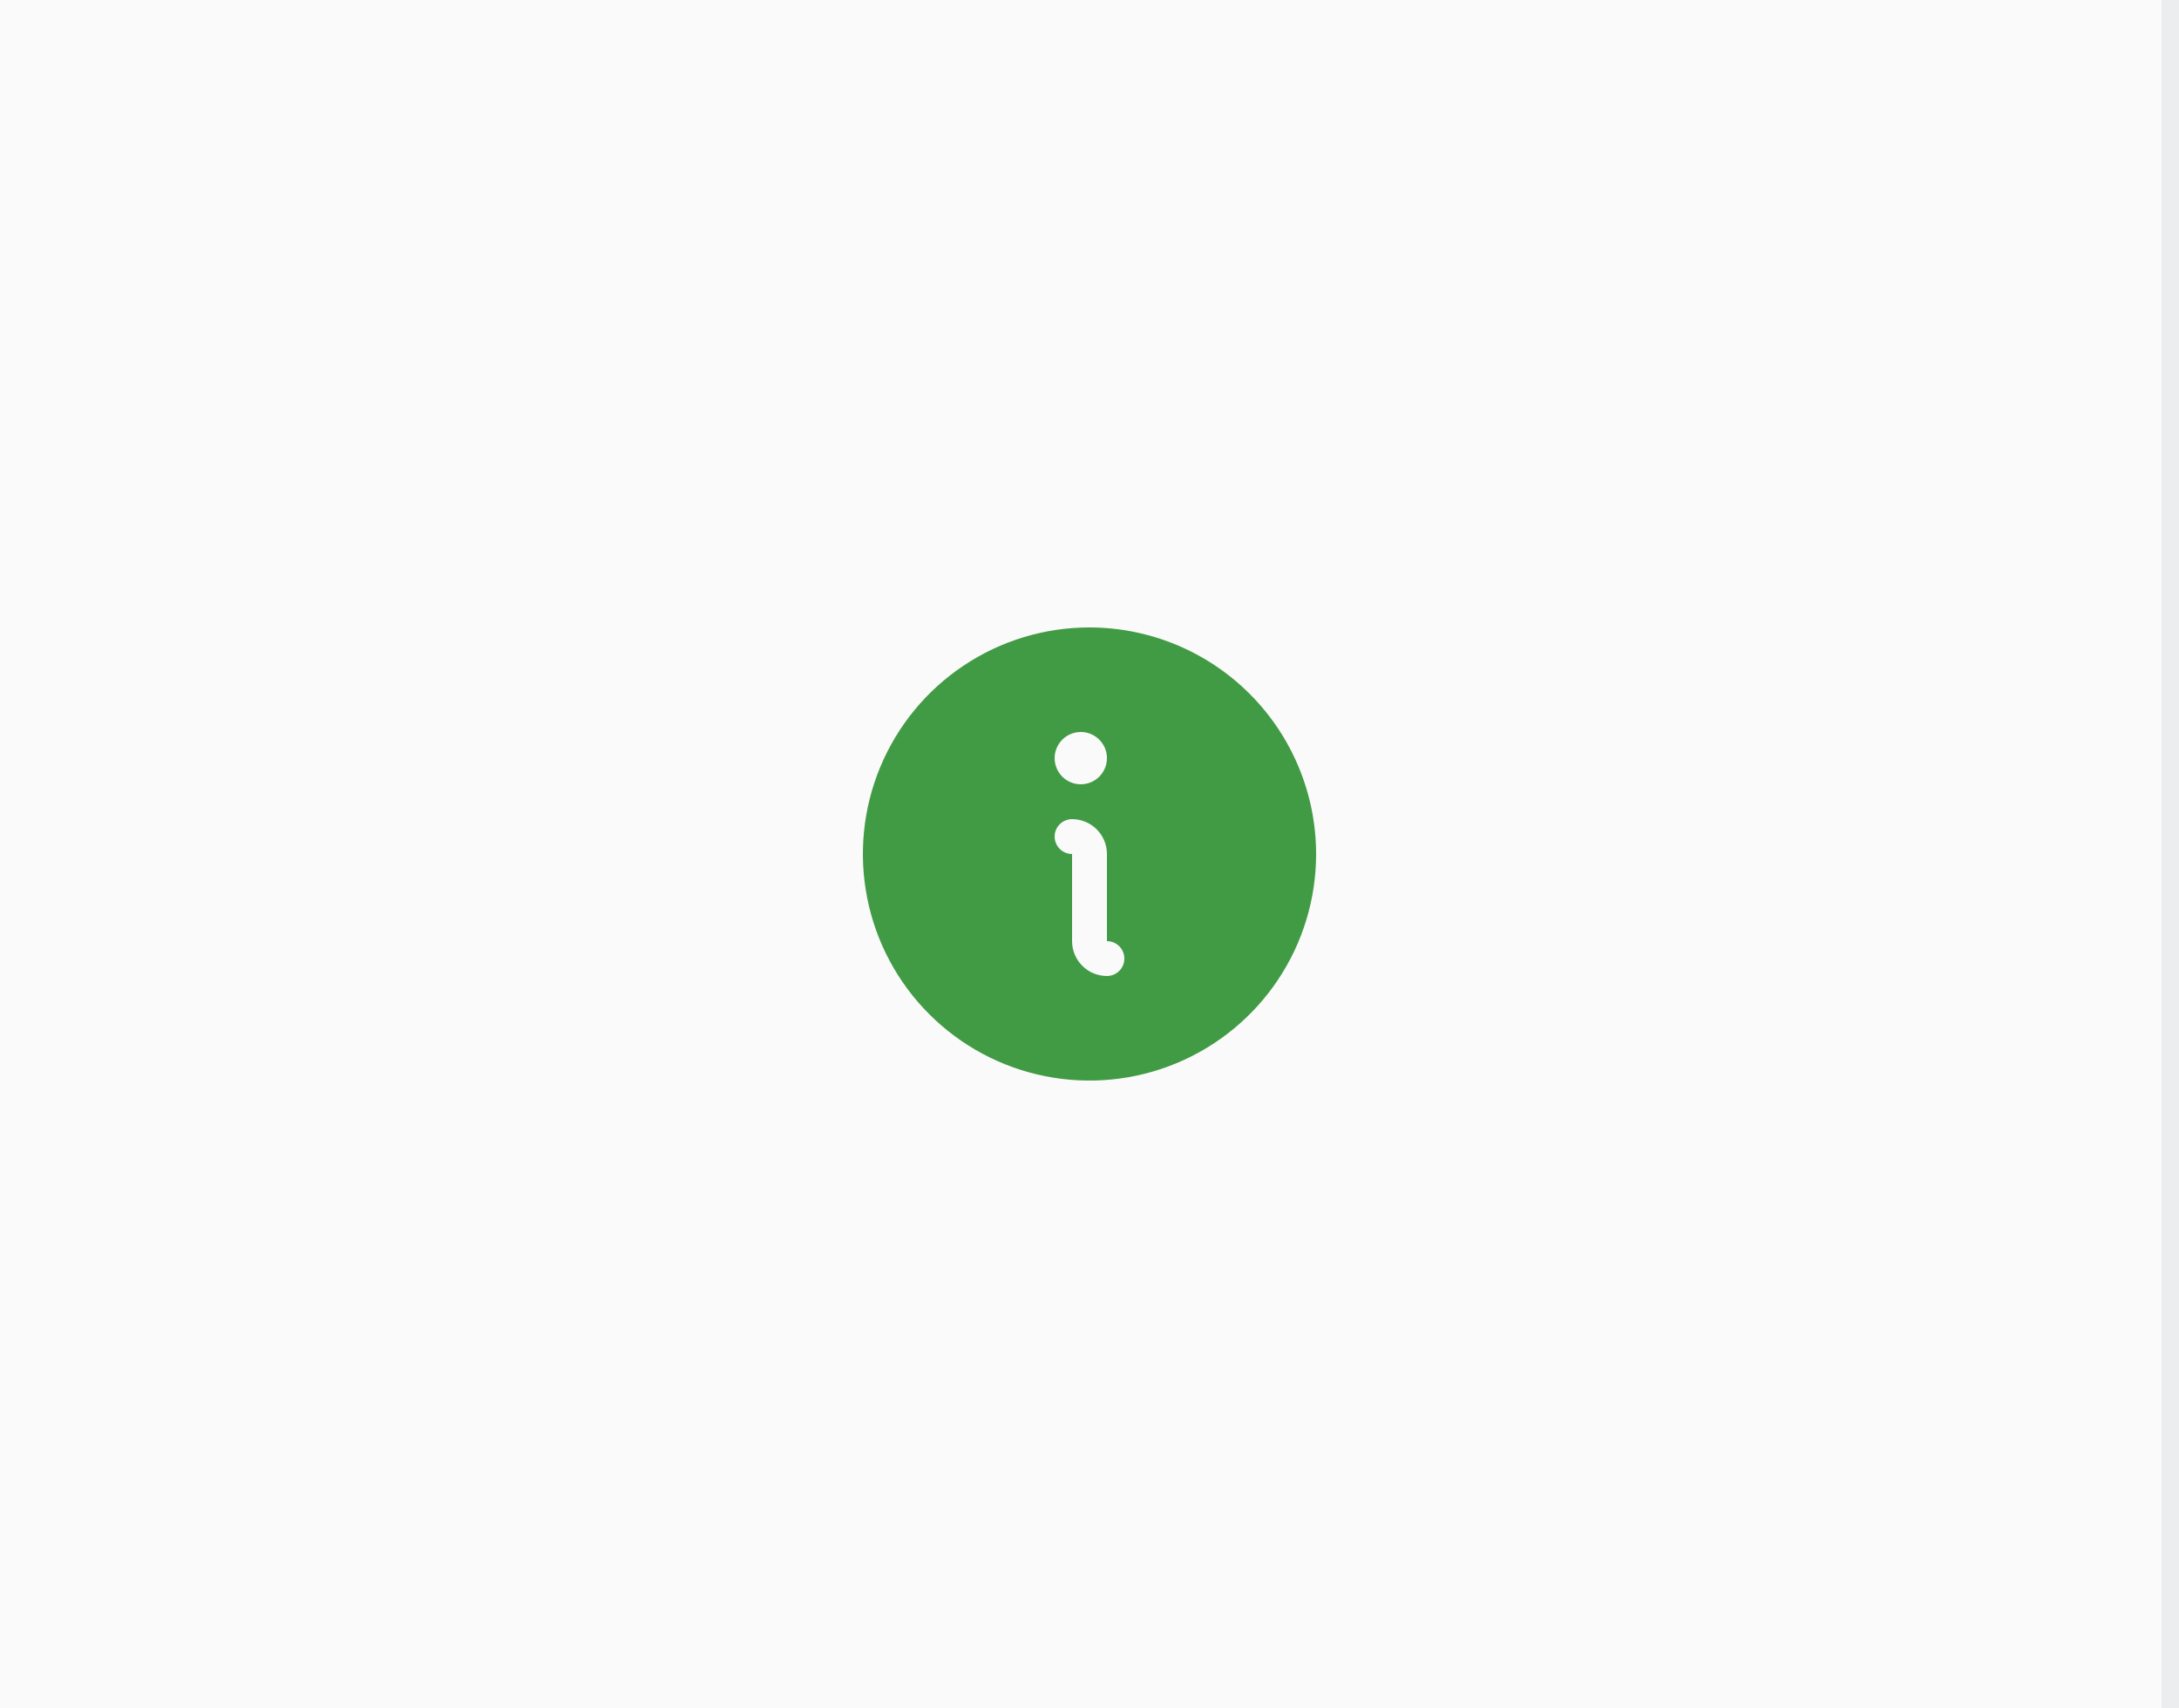
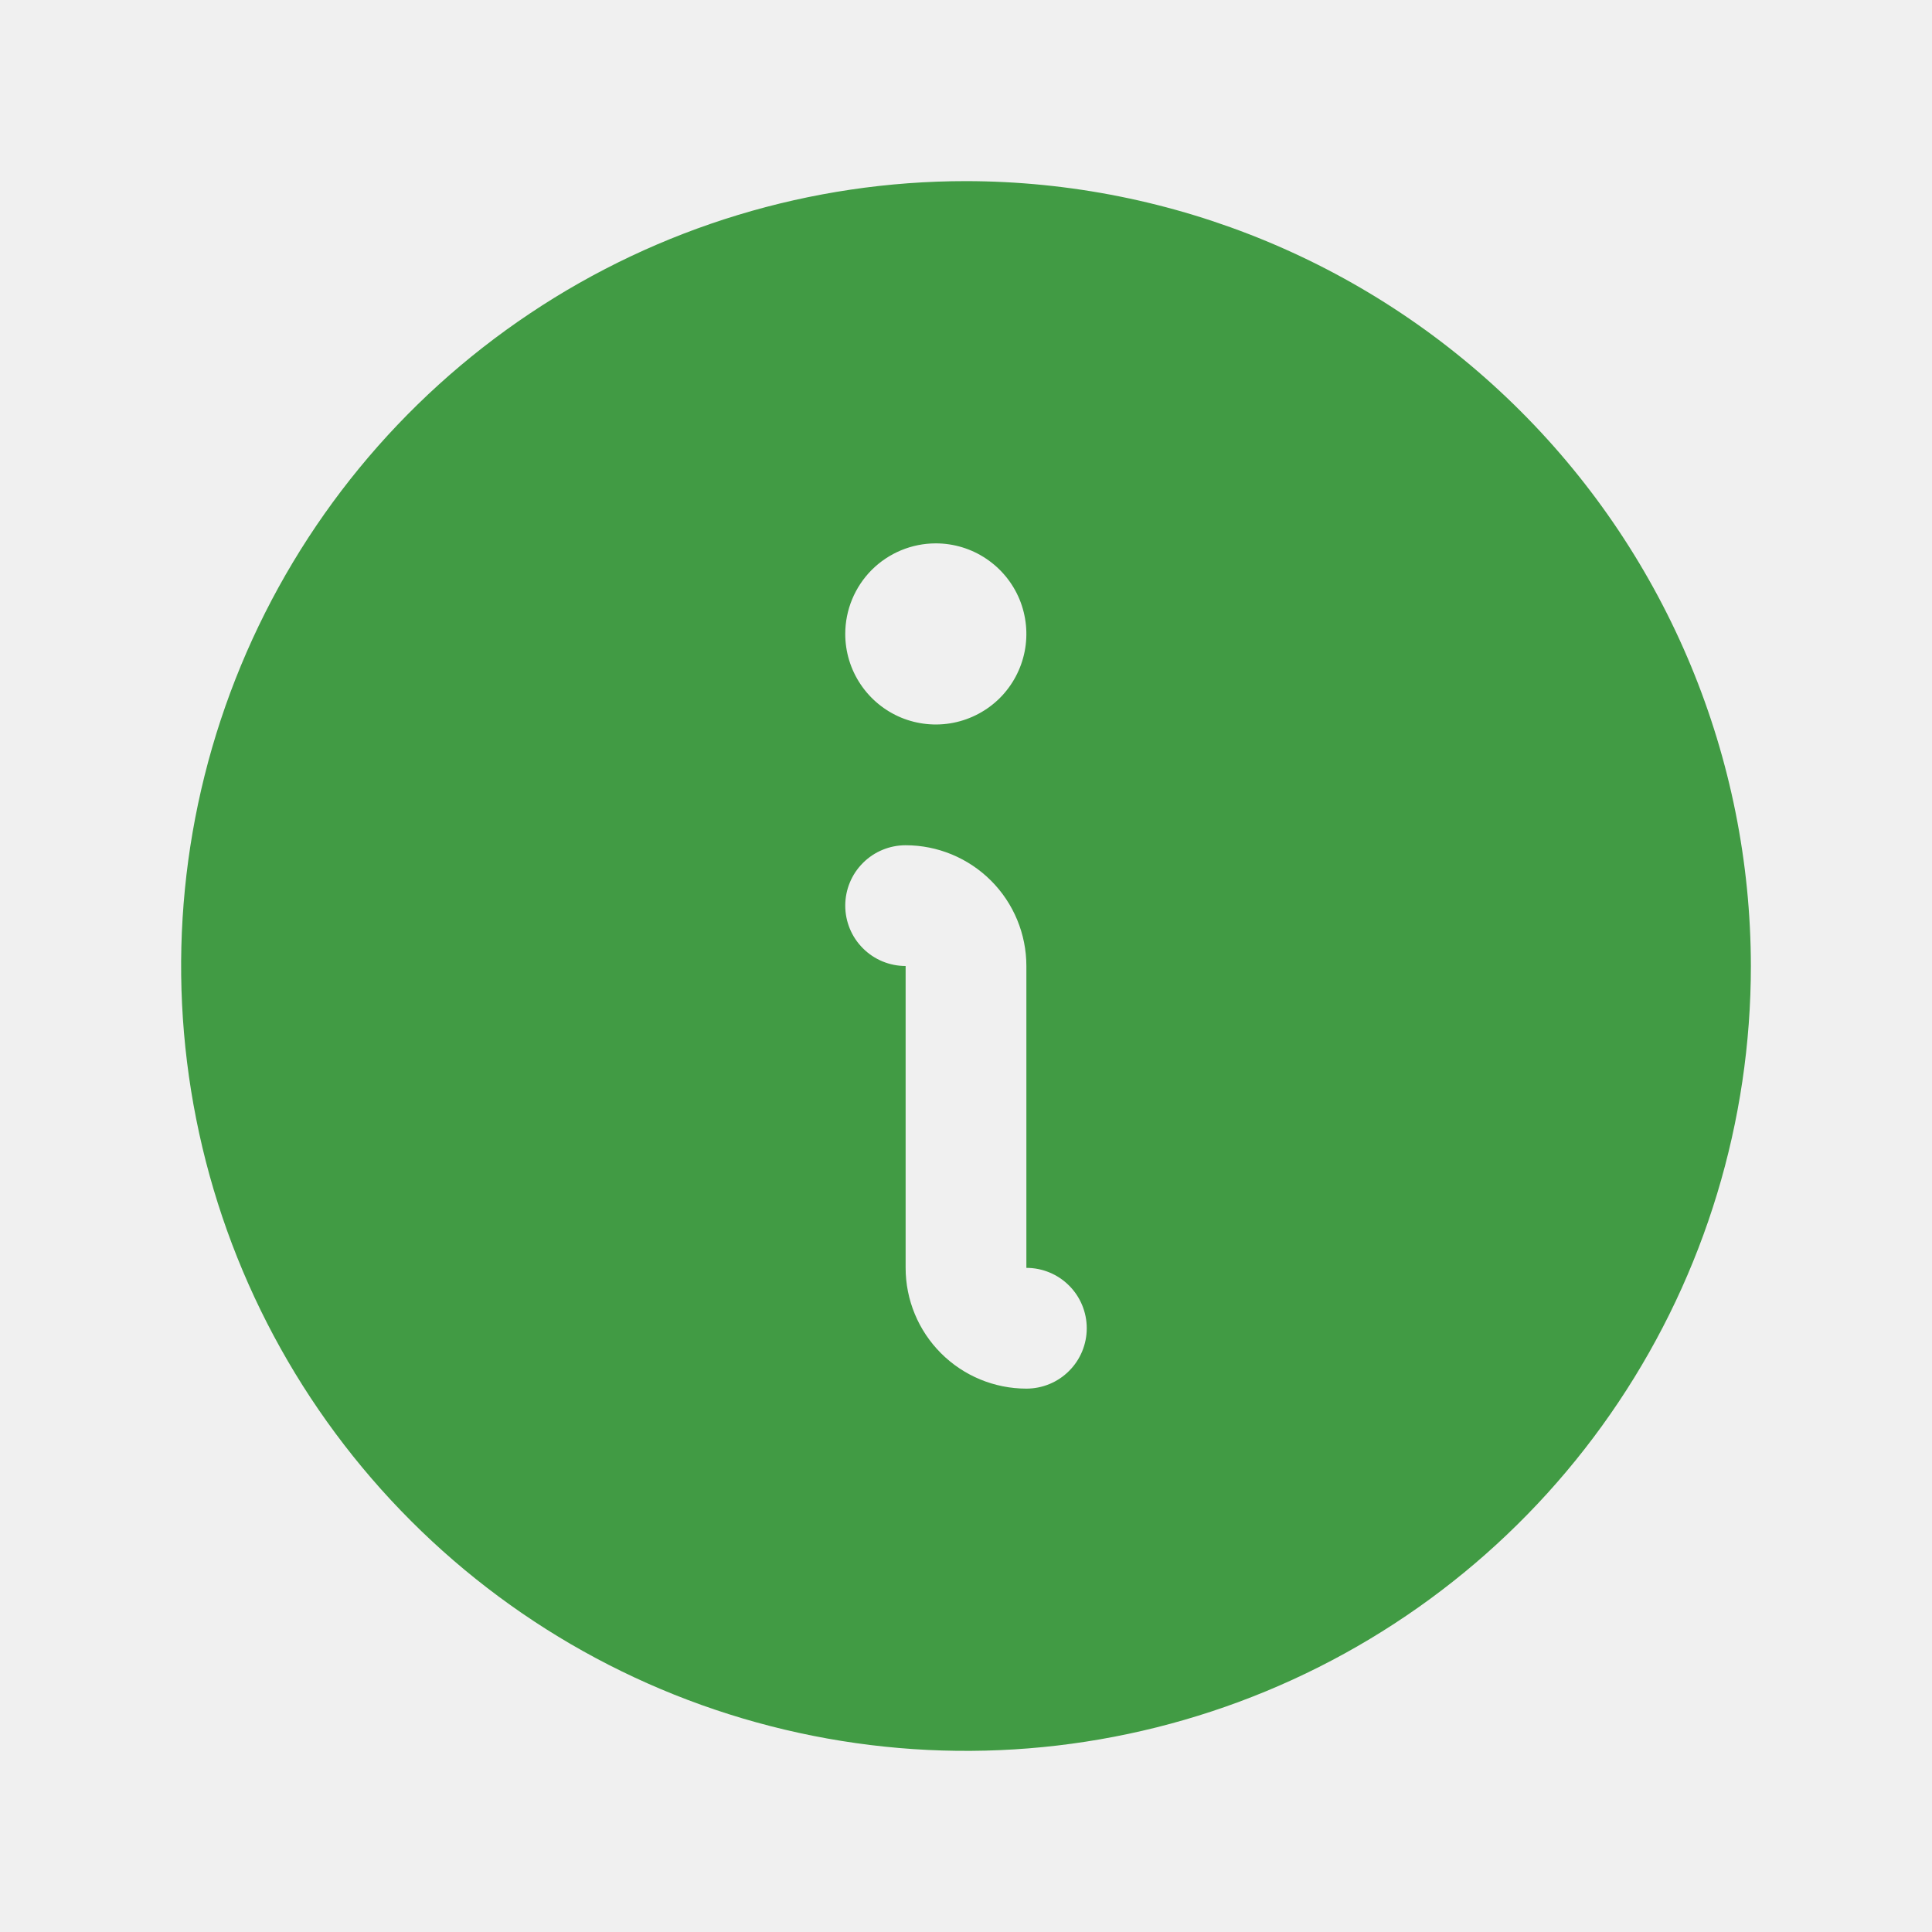
- <svg xmlns="http://www.w3.org/2000/svg" width="125" height="98" viewBox="0 0 125 98" fill="none">
-   <mask id="path-1-inside-1_27_1681" fill="white">
-     <path d="M0 0H125V98H0V0Z" />
-   </mask>
-   <path d="M0 0H125V98H0V0Z" fill="#FAFAFA" />
-   <path d="M124 0V98H126V0H124Z" fill="#ECEDEE" mask="url(#path-1-inside-1_27_1681)" />
-   <path d="M62.5 36C59.929 36 57.415 36.762 55.278 38.191C53.14 39.619 51.474 41.65 50.49 44.025C49.506 46.401 49.248 49.014 49.75 51.536C50.251 54.058 51.489 56.374 53.308 58.192C55.126 60.011 57.442 61.249 59.964 61.75C62.486 62.252 65.1 61.994 67.475 61.01C69.85 60.026 71.881 58.36 73.309 56.222C74.738 54.085 75.5 51.571 75.5 49C75.496 45.553 74.126 42.249 71.688 39.812C69.251 37.374 65.947 36.004 62.5 36ZM62 42C62.297 42 62.587 42.088 62.833 42.253C63.08 42.418 63.272 42.652 63.386 42.926C63.499 43.2 63.529 43.502 63.471 43.793C63.413 44.084 63.27 44.351 63.061 44.561C62.851 44.77 62.584 44.913 62.293 44.971C62.002 45.029 61.7 44.999 61.426 44.886C61.152 44.772 60.918 44.58 60.753 44.333C60.588 44.087 60.5 43.797 60.5 43.5C60.5 43.102 60.658 42.721 60.939 42.439C61.221 42.158 61.602 42 62 42ZM63.5 56C62.97 56 62.461 55.789 62.086 55.414C61.711 55.039 61.5 54.53 61.5 54V49C61.235 49 60.98 48.895 60.793 48.707C60.605 48.52 60.5 48.265 60.5 48C60.5 47.735 60.605 47.48 60.793 47.293C60.98 47.105 61.235 47 61.5 47C62.03 47 62.539 47.211 62.914 47.586C63.289 47.961 63.5 48.47 63.5 49V54C63.765 54 64.02 54.105 64.207 54.293C64.395 54.48 64.5 54.735 64.5 55C64.5 55.265 64.395 55.52 64.207 55.707C64.02 55.895 63.765 56 63.5 56Z" fill="#419B44" />
+ <svg xmlns="http://www.w3.org/2000/svg" width="32" height="32" viewBox="0 0 32 32" fill="none">
+   <g id="Info">
+     <path id="Vector" d="M16 3C13.429 3 10.915 3.762 8.778 5.191C6.64 6.619 4.974 8.65 3.99 11.025C3.006 13.401 2.748 16.014 3.25 18.536C3.751 21.058 4.99 23.374 6.808 25.192C8.626 27.011 10.942 28.249 13.464 28.75C15.986 29.252 18.599 28.994 20.975 28.01C23.35 27.026 25.381 25.36 26.809 23.222C28.238 21.085 29 18.571 29 16C28.996 12.553 27.626 9.249 25.188 6.812C22.751 4.374 19.447 3.004 16 3ZM15.5 9C15.797 9 16.087 9.088 16.333 9.253C16.58 9.418 16.772 9.652 16.886 9.926C16.999 10.2 17.029 10.502 16.971 10.793C16.913 11.084 16.77 11.351 16.561 11.561C16.351 11.77 16.084 11.913 15.793 11.971C15.502 12.029 15.2 11.999 14.926 11.886C14.652 11.772 14.418 11.58 14.253 11.333C14.088 11.087 14 10.797 14 10.5C14 10.102 14.158 9.721 14.439 9.439C14.721 9.158 15.102 9 15.5 9ZM17 23C16.47 23 15.961 22.789 15.586 22.414C15.211 22.039 15 21.53 15 21V16C14.735 16 14.48 15.895 14.293 15.707C14.105 15.52 14 15.265 14 15C14 14.735 14.105 14.48 14.293 14.293C14.48 14.105 14.735 14 15 14C15.53 14 16.039 14.211 16.414 14.586C16.789 14.961 17 15.47 17 16V21C17.265 21 17.52 21.105 17.707 21.293C17.895 21.48 18 21.735 18 22C18 22.265 17.895 22.52 17.707 22.707C17.52 22.895 17.265 23 17 23Z" fill="#419B44" />
+   </g>
</svg>
